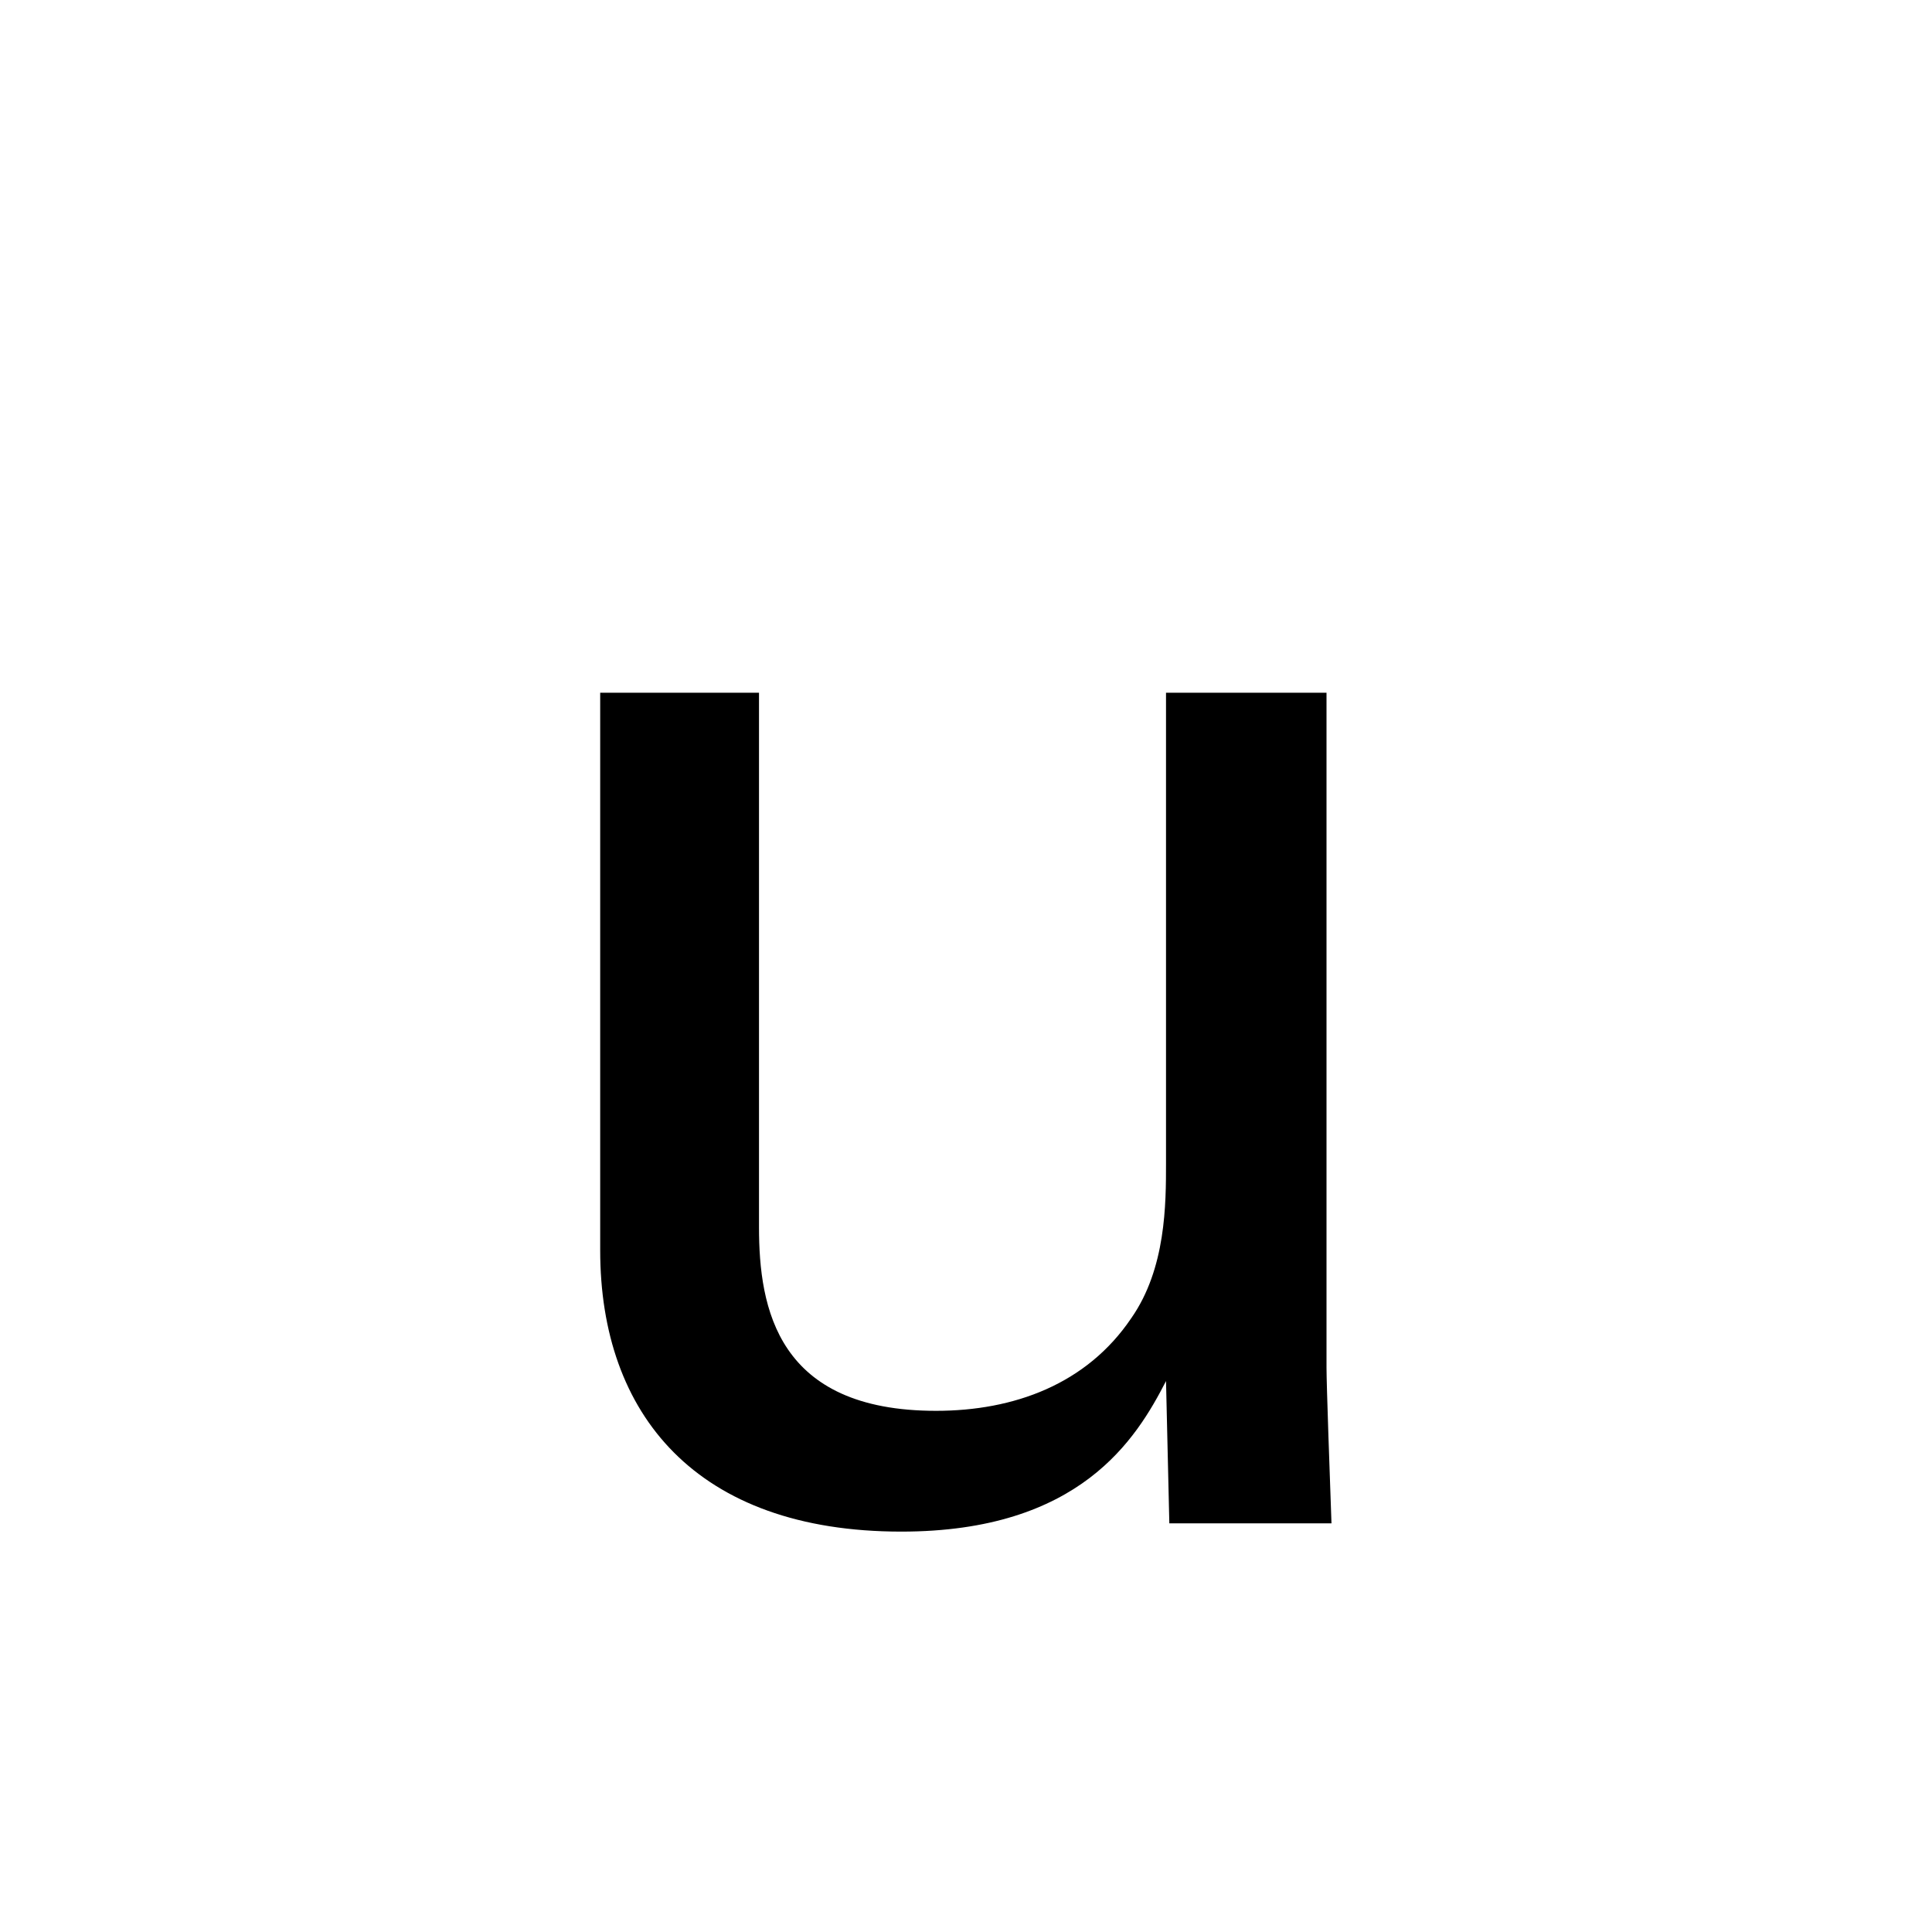
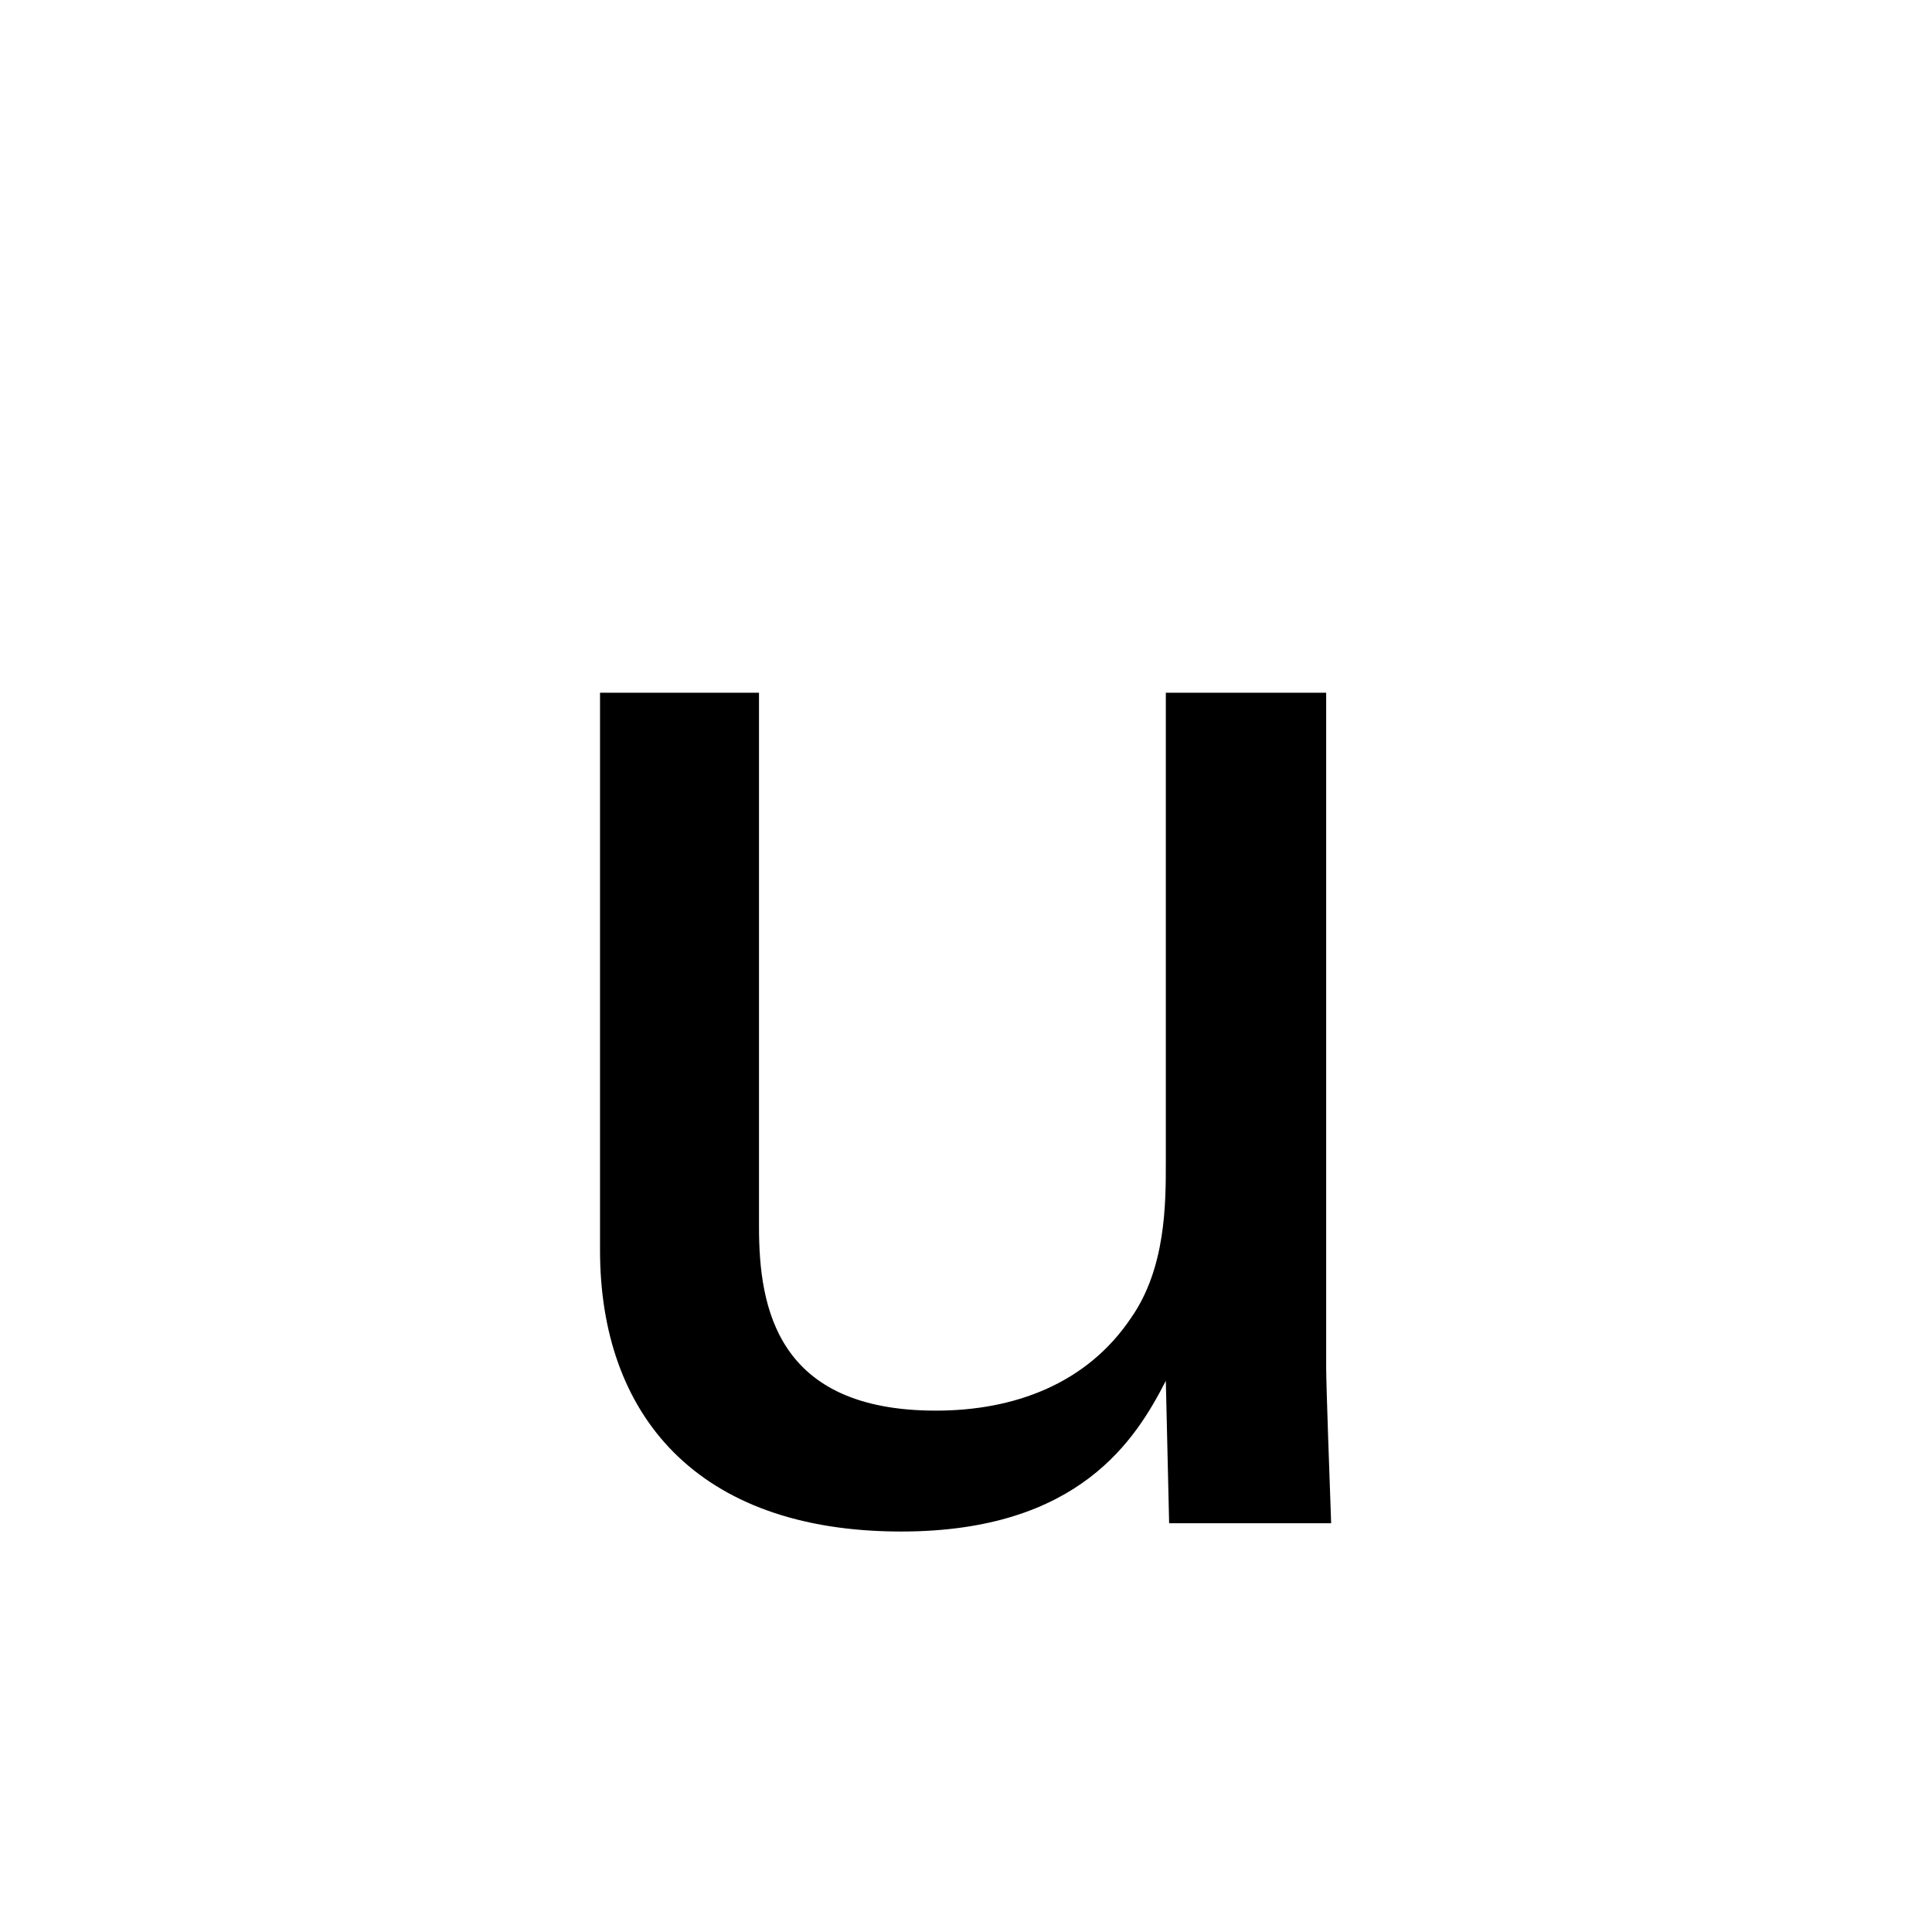
- <svg xmlns="http://www.w3.org/2000/svg" id="Layer_1" data-name="Layer 1" viewBox="0 0 700 700">
-   <path d="M275,251V444.63c0,29.37,6.6,66.54,64.15,66.54,28.17,0,54.55-9.6,70.73-33.57,12.59-18,12.59-41.37,12.59-56.35V251h58.15V495.58c0,6,1.2,39.56,1.8,56.35H423.67l-1.2-51.55c-10.79,21-31.17,54.55-95.91,54.55-74.34,0-109.1-42.56-109.1-101.91V251Z" />
+ <svg xmlns="http://www.w3.org/2000/svg" version="1.1" id="Layer_1" x="0px" y="0px" viewBox="0 0 700 700" style="enable-background:new 0 0 700 700;" xml:space="preserve">
+   <g>
+     <path d="M275,251v193.6c0,29.4,6.6,66.5,64.1,66.5c28.2,0,54.6-9.6,70.7-33.6c12.6-18,12.6-41.4,12.6-56.3V251h58.1v244.6   c0,6,1.2,39.6,1.8,56.3h-58.7l-1.2-51.6c-10.8,21-31.2,54.6-95.9,54.6c-74.3,0-109.1-42.6-109.1-101.9V251H275z" />
+   </g>
</svg>
